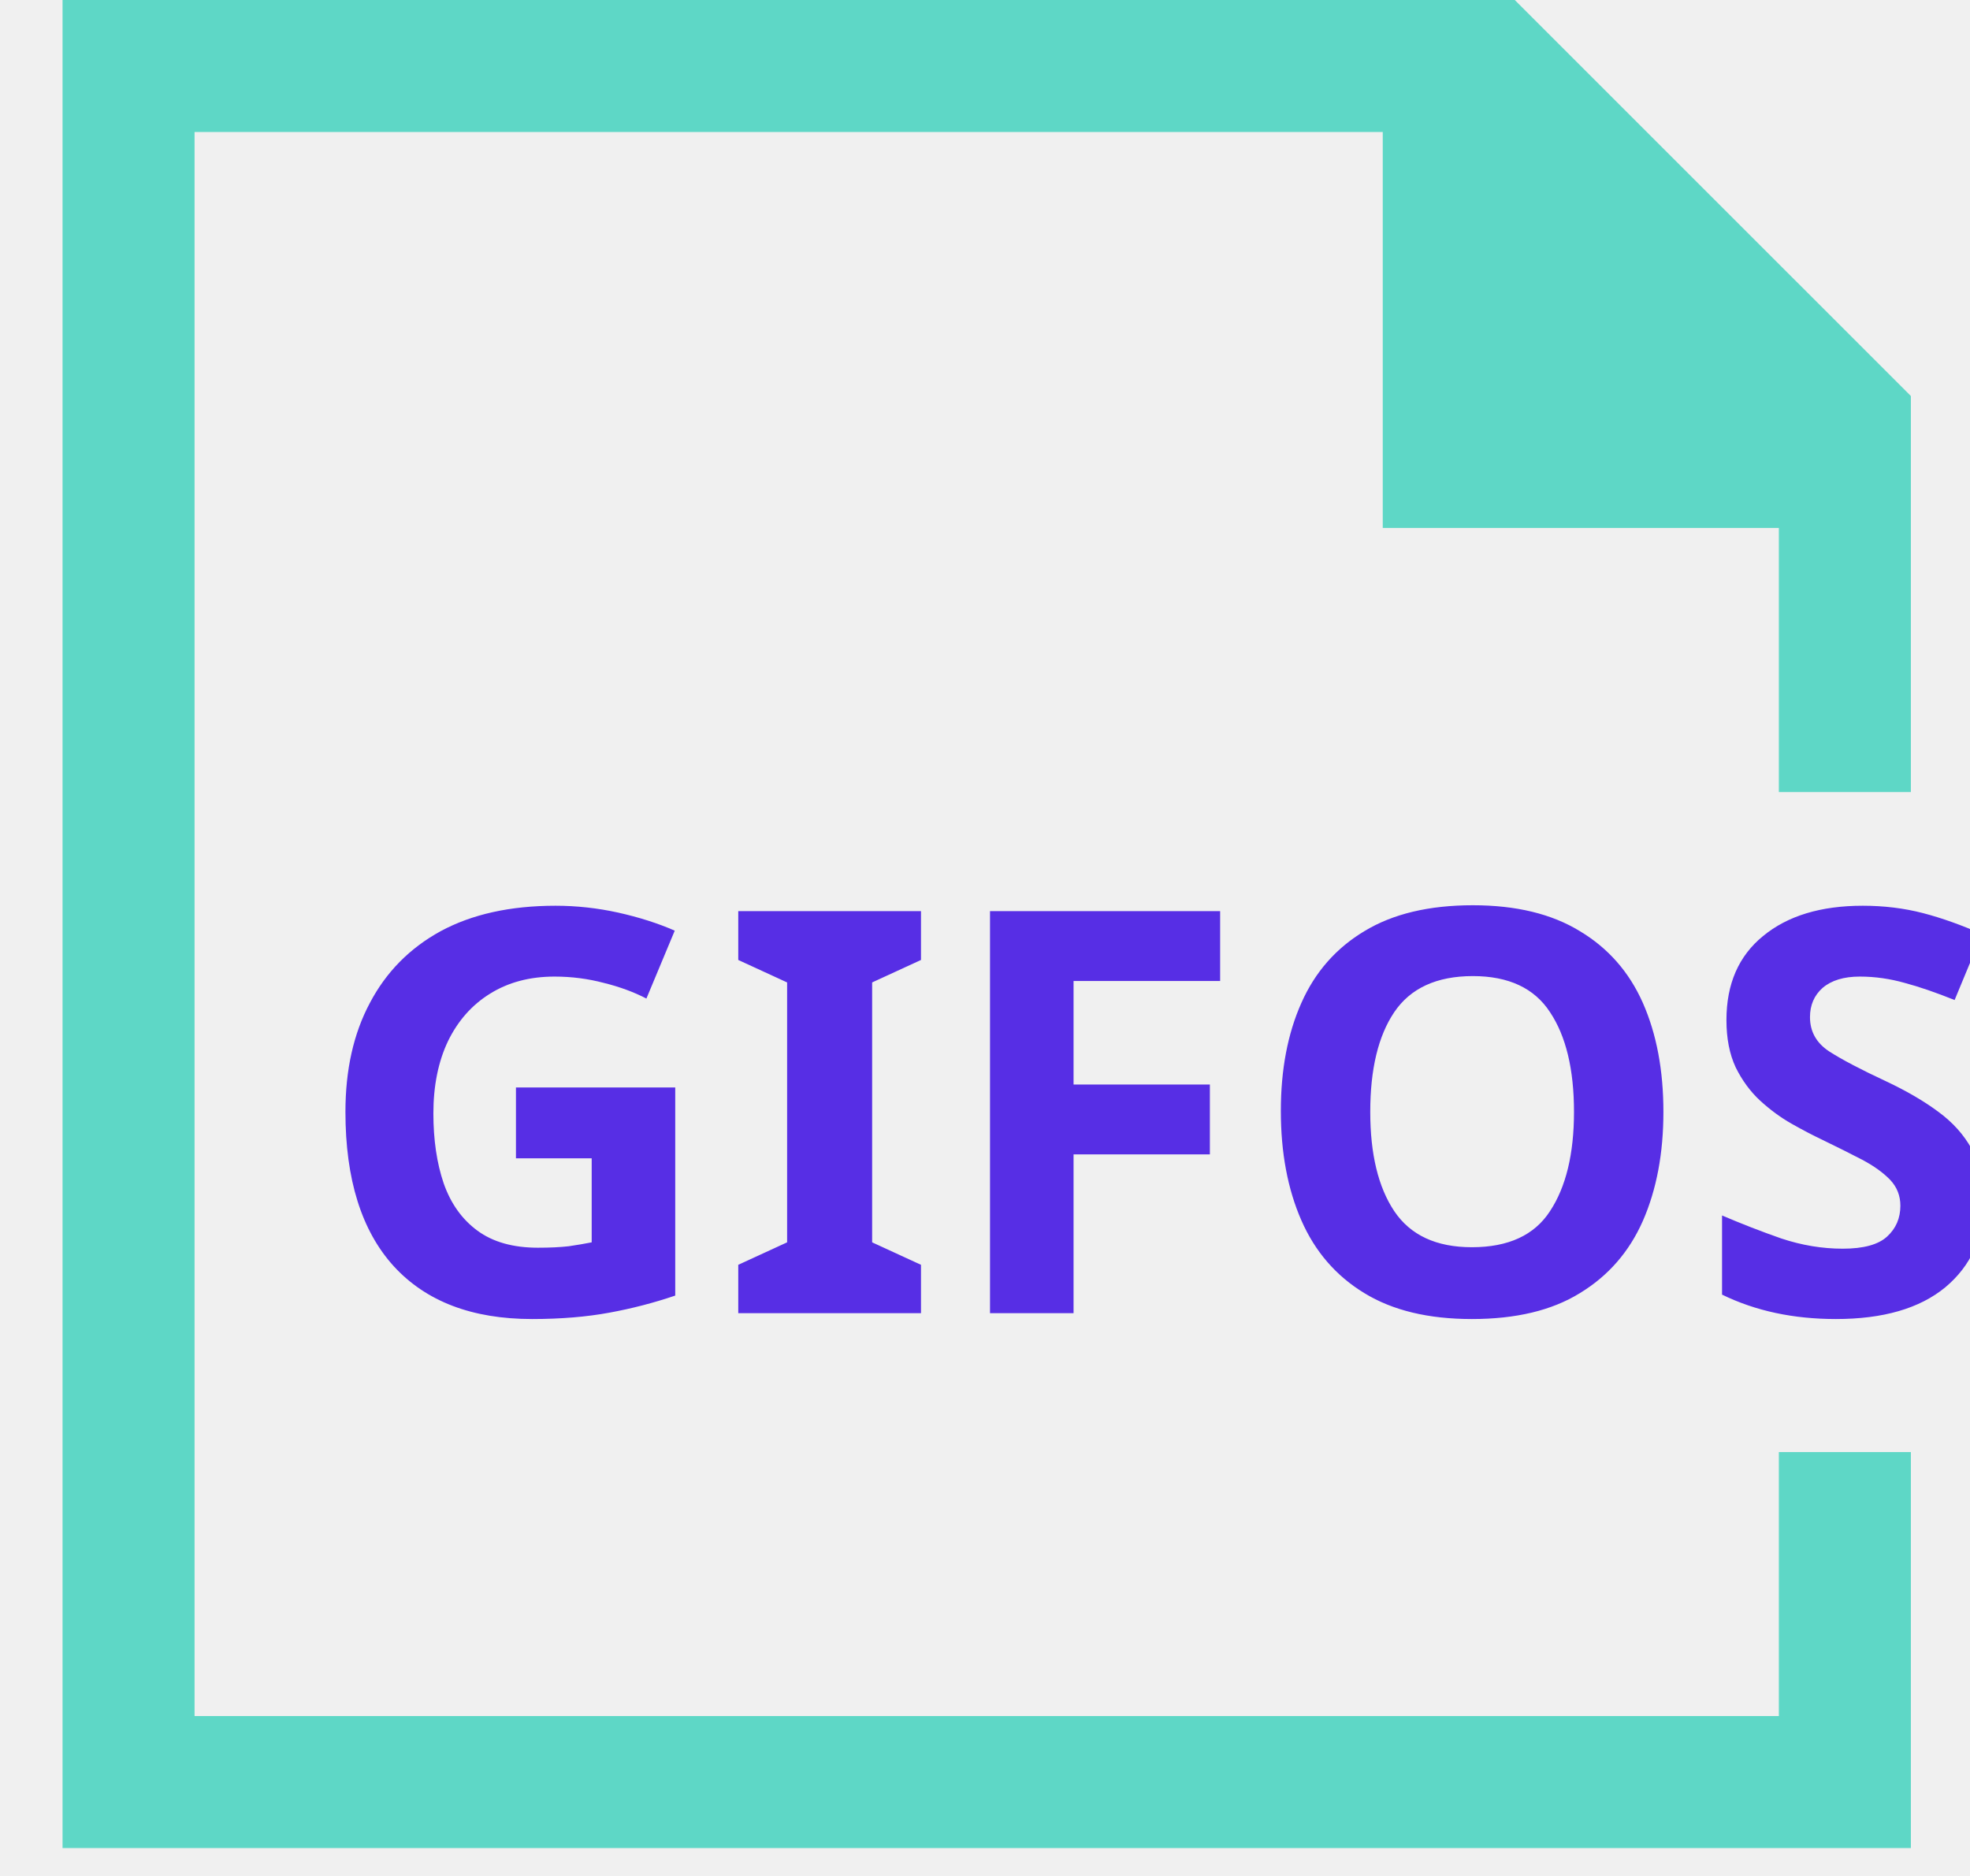
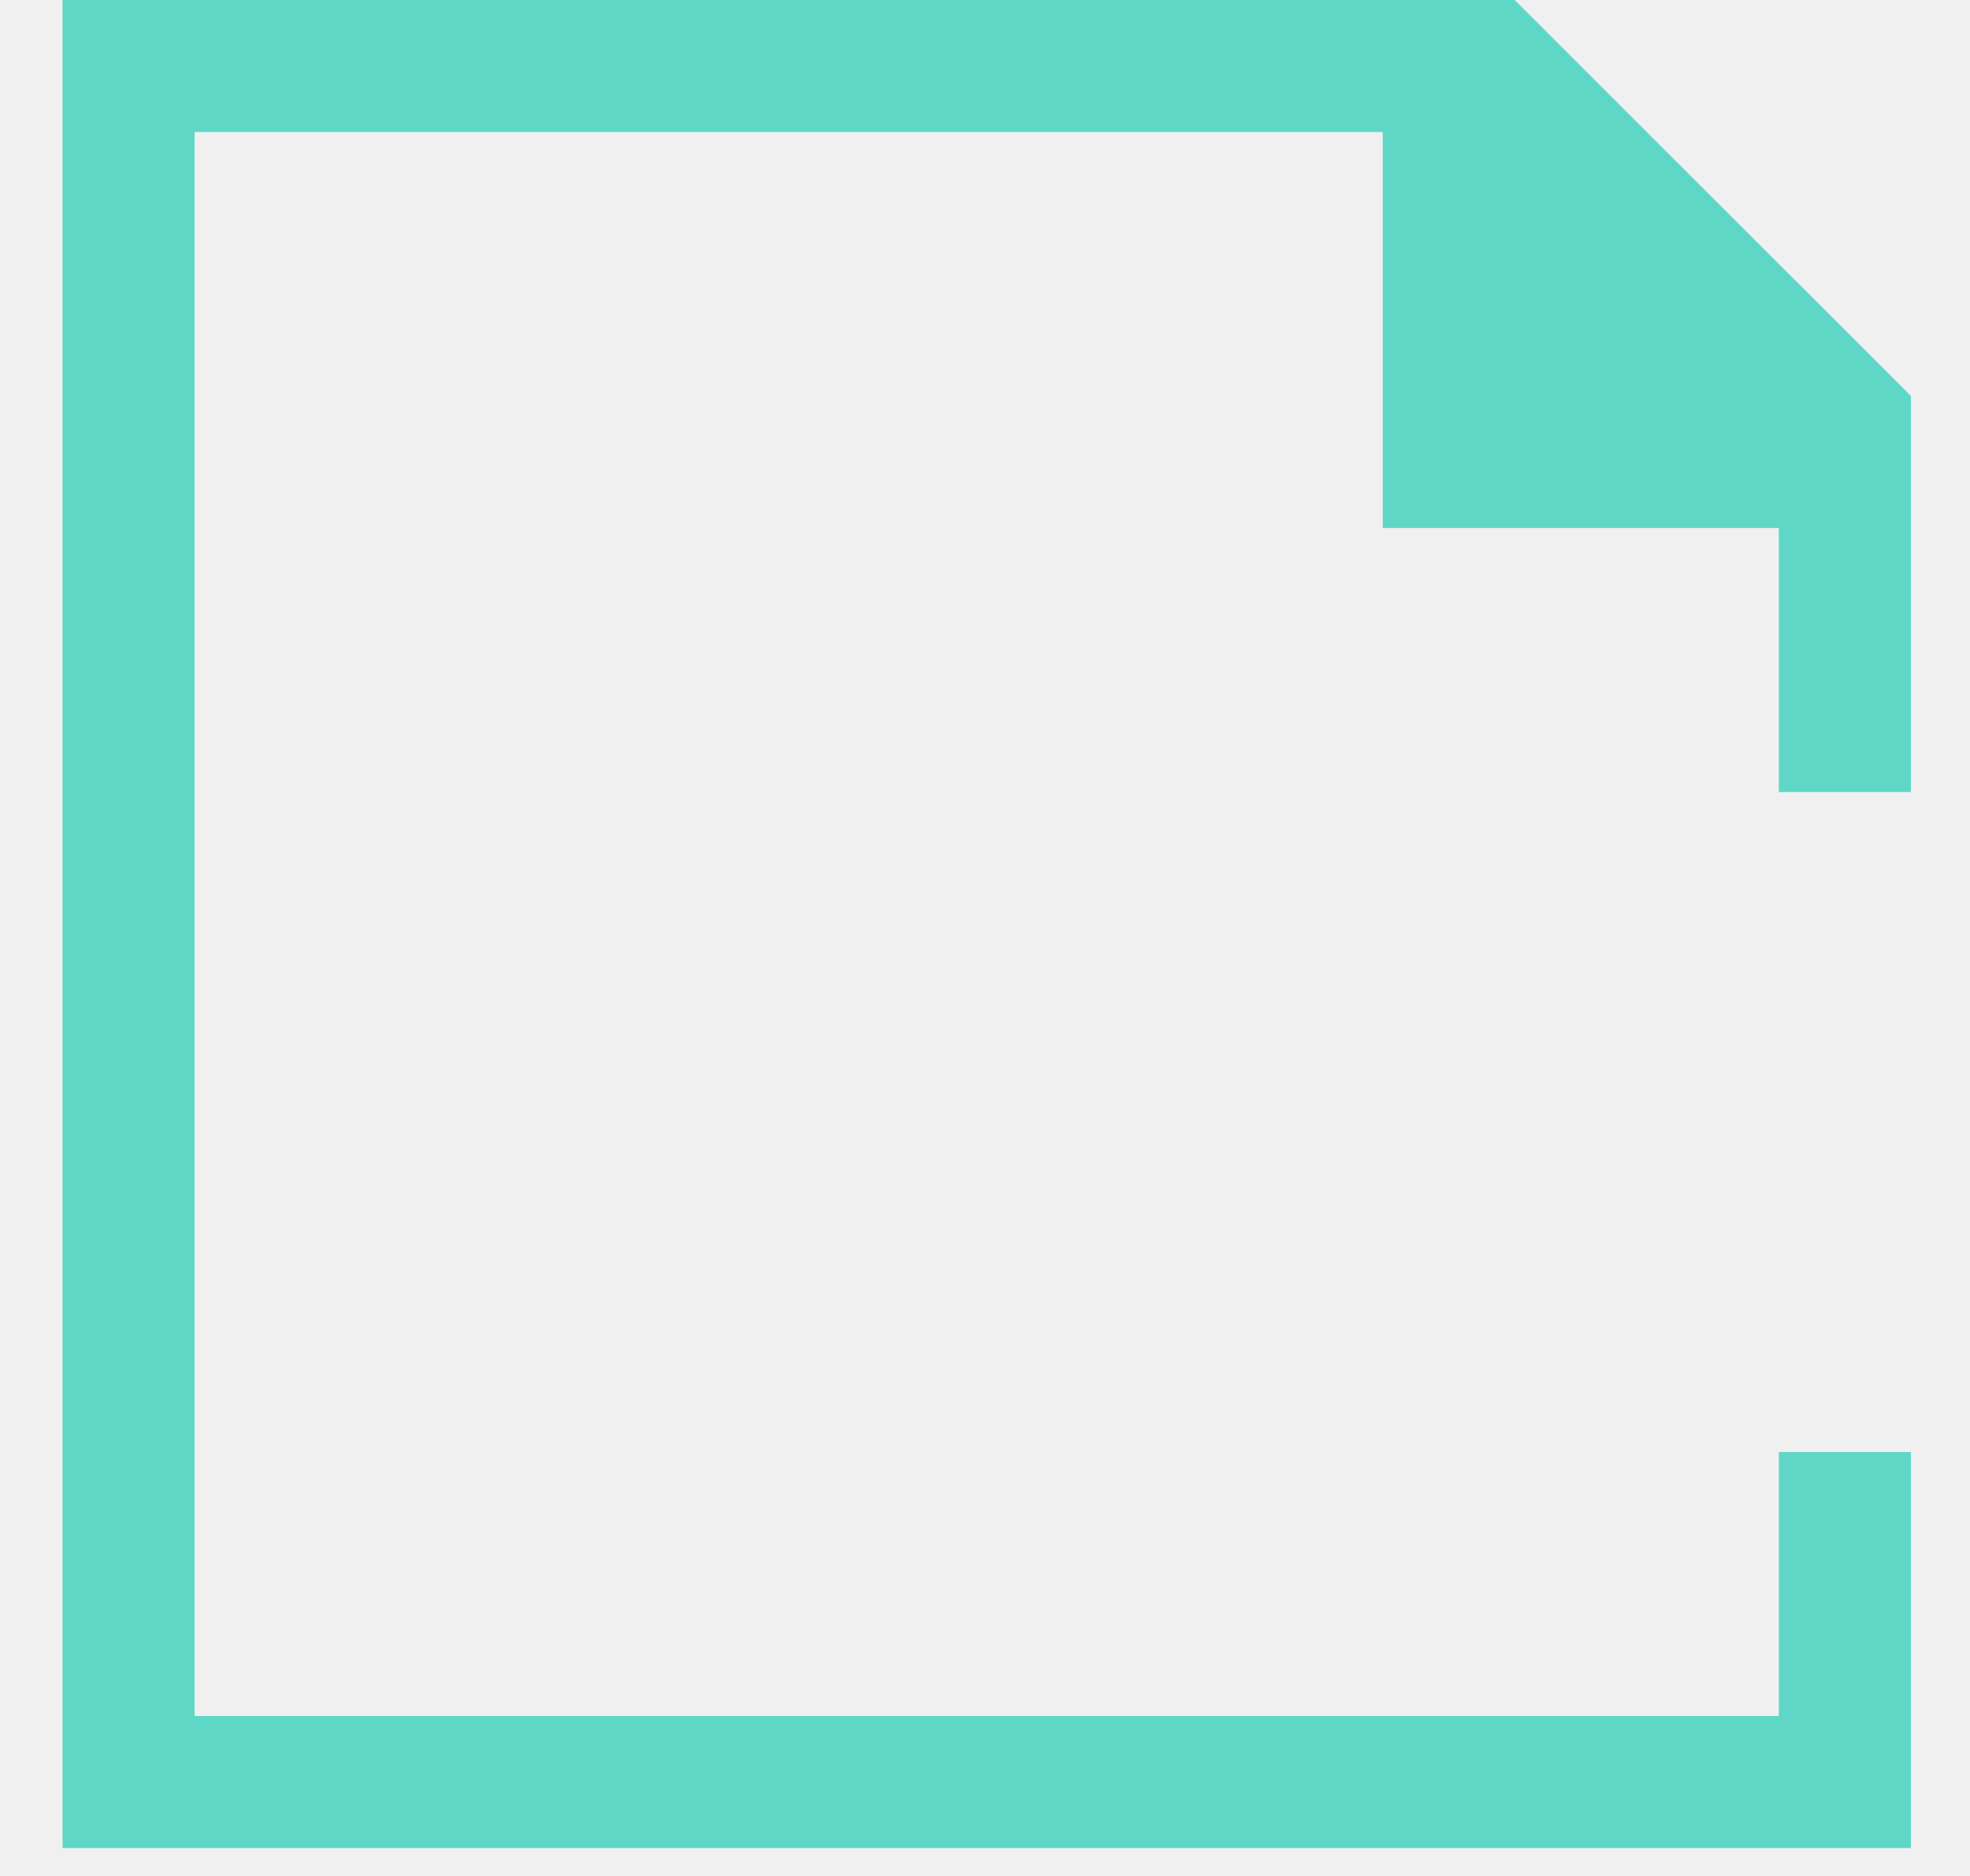
<svg xmlns="http://www.w3.org/2000/svg" xmlns:xlink="http://www.w3.org/1999/xlink" width="63px" height="60px" viewBox="0 0 63 60" version="1.1">
  <defs>
    <polygon id="path-1" points="0.495 0.526 58.272 0.526 58.272 24.17 0.495 24.17" />
  </defs>
  <g id="GIFOS" stroke="none" stroke-width="1" fill="none" fill-rule="evenodd">
    <g id="00-UI-Kit" transform="translate(-154, -2463)">
      <g id="logo-desktop" transform="translate(156, 2463)">
        <g id="Group-5">
          <polygon id="Fill-1" fill="#5ED7C6" points="0 -0 0 59.108 59.109 59.108 59.109 46.442 54.887 46.442 54.887 54.886 4.222 54.886 4.222 4.222 42.22 4.222 42.22 16.888 54.887 16.888 54.887 25.333 59.109 25.333 59.109 12.666 46.442 -0" />
          <g id="Group-4" transform="translate(5, 21)">
            <mask id="mask-2" fill="white">
              <use xlink:href="#path-1" />
            </mask>
            <g id="Clip-3" />
            <text id="GIFOS" mask="url(#mask-2)" font-family="Roboto-Black, sans-serif" font-size="18" font-weight="700" fill="#572EE5">
-               <tspan x="3" y="21">GIFOS</tspan>
-             </text>
+                             
+                             
+                         </text>
          </g>
        </g>
      </g>
    </g>
  </g>
</svg>
